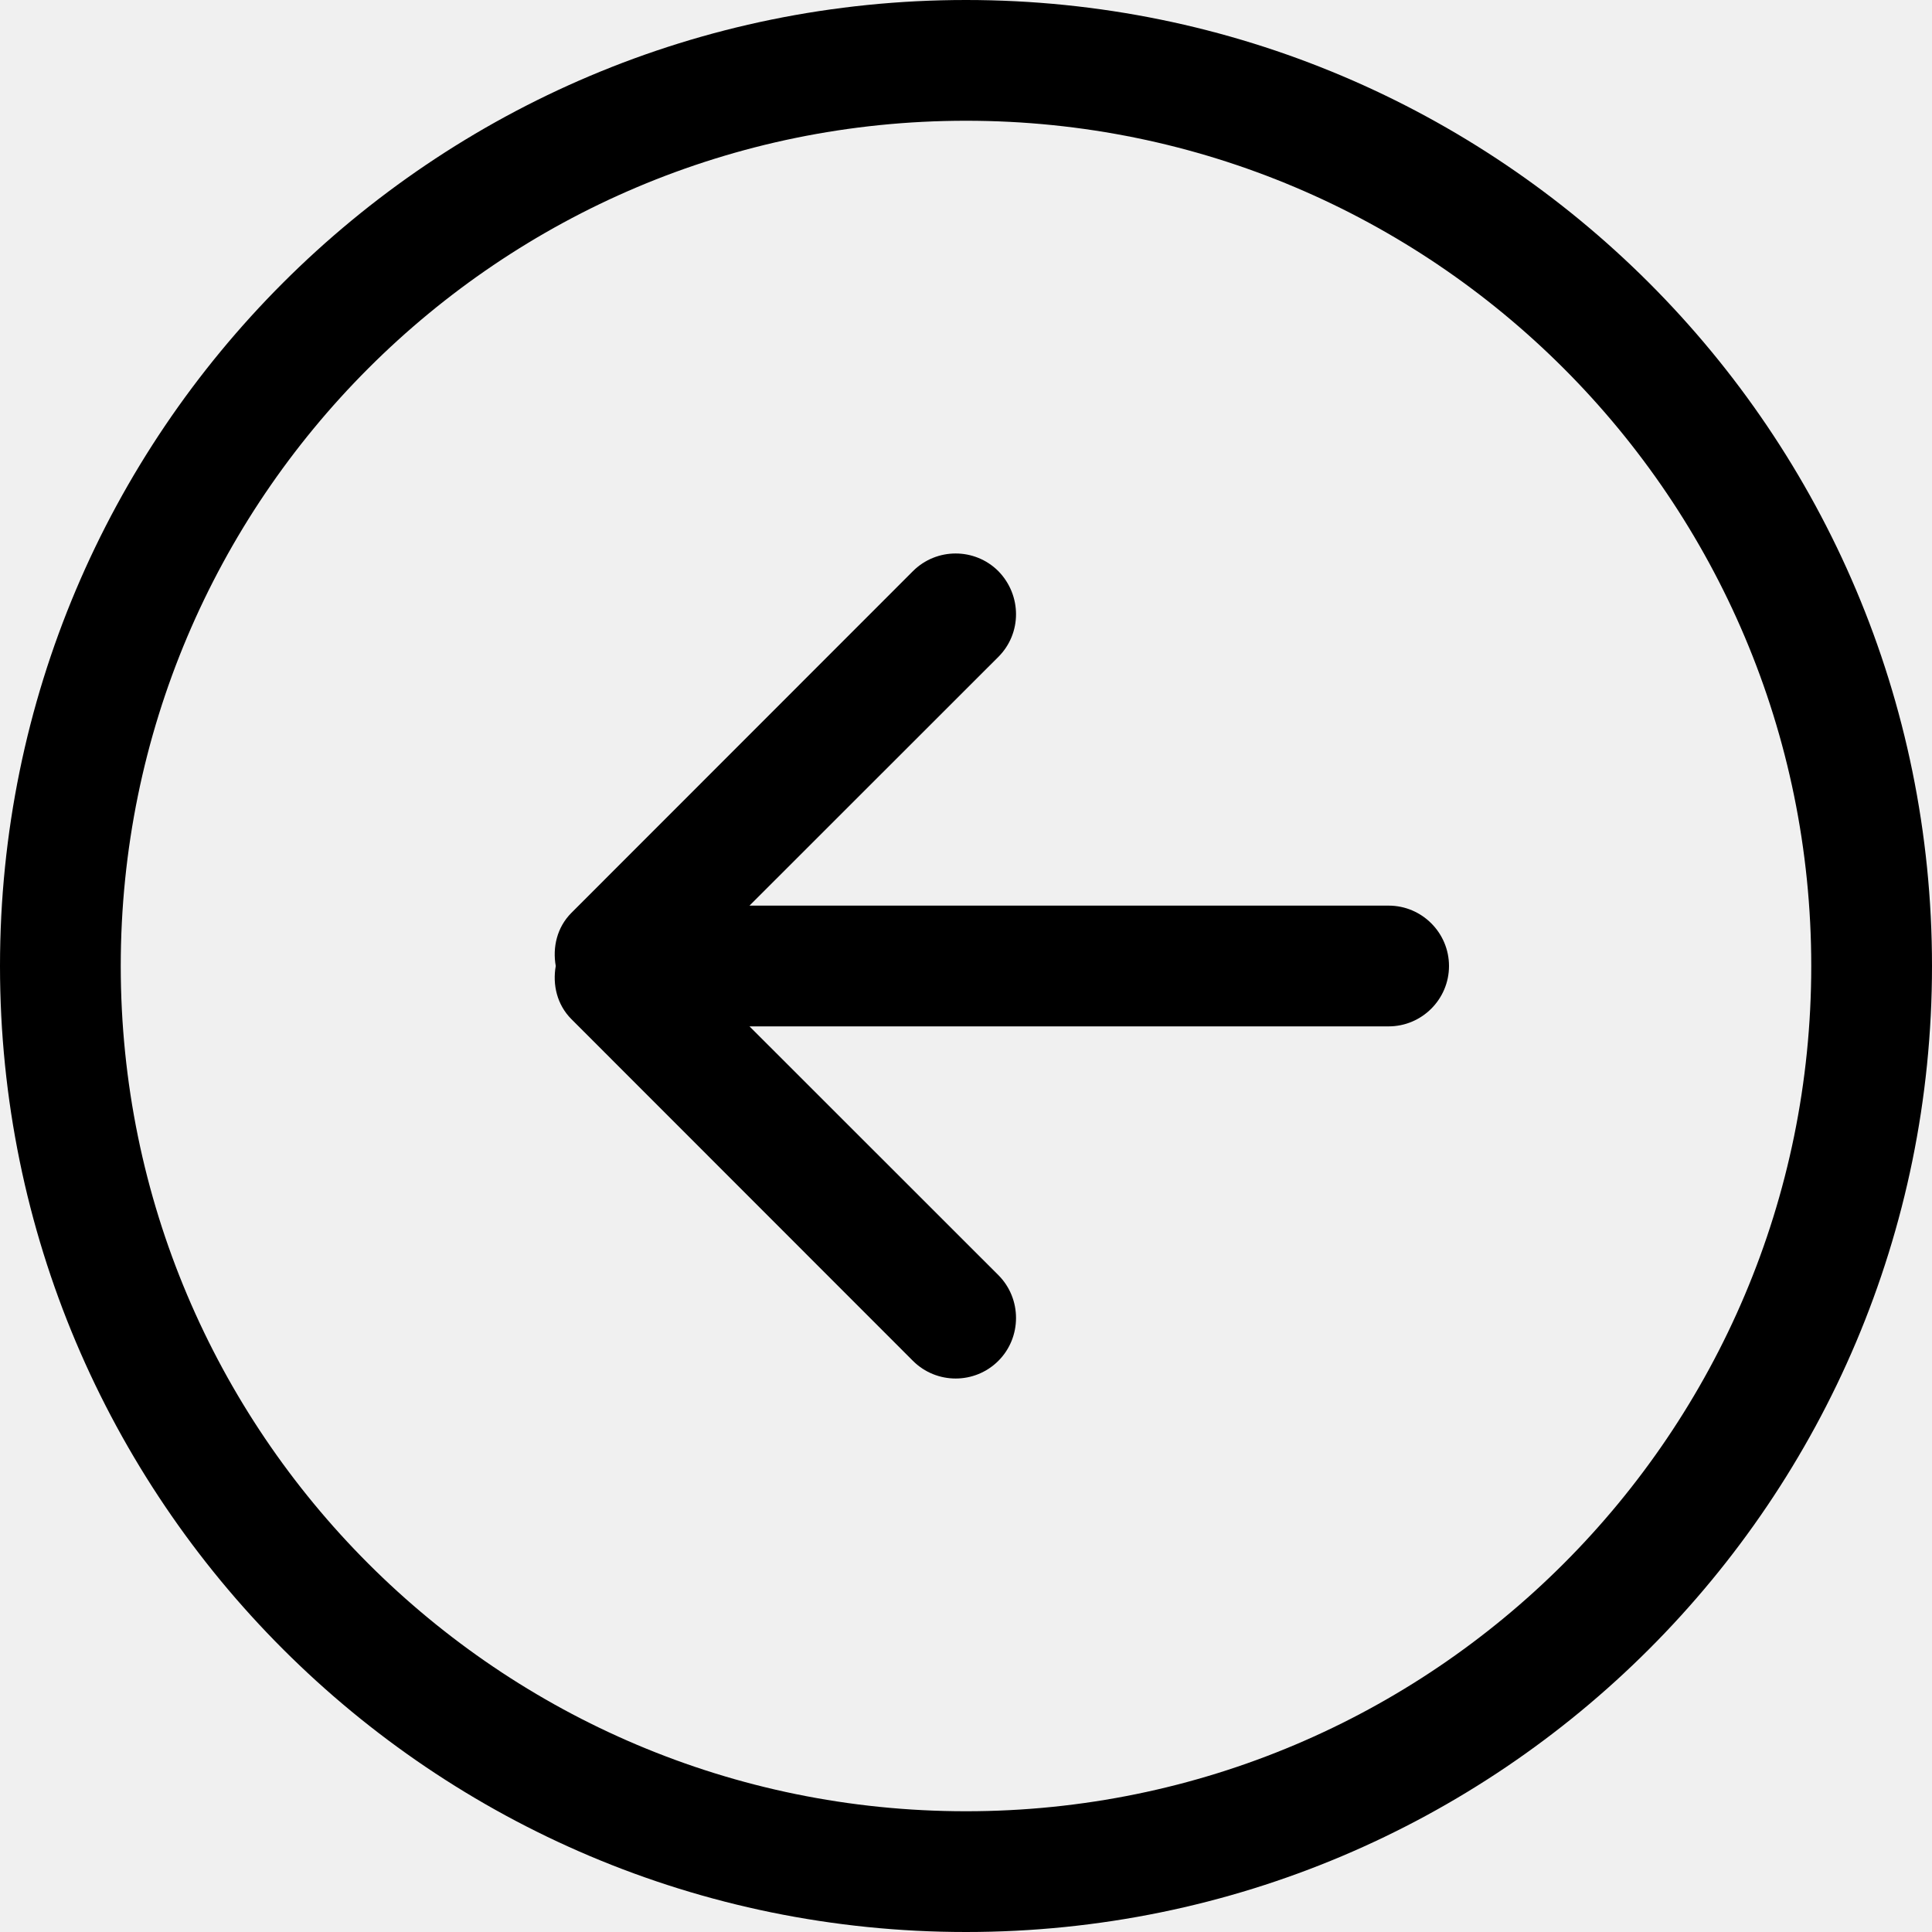
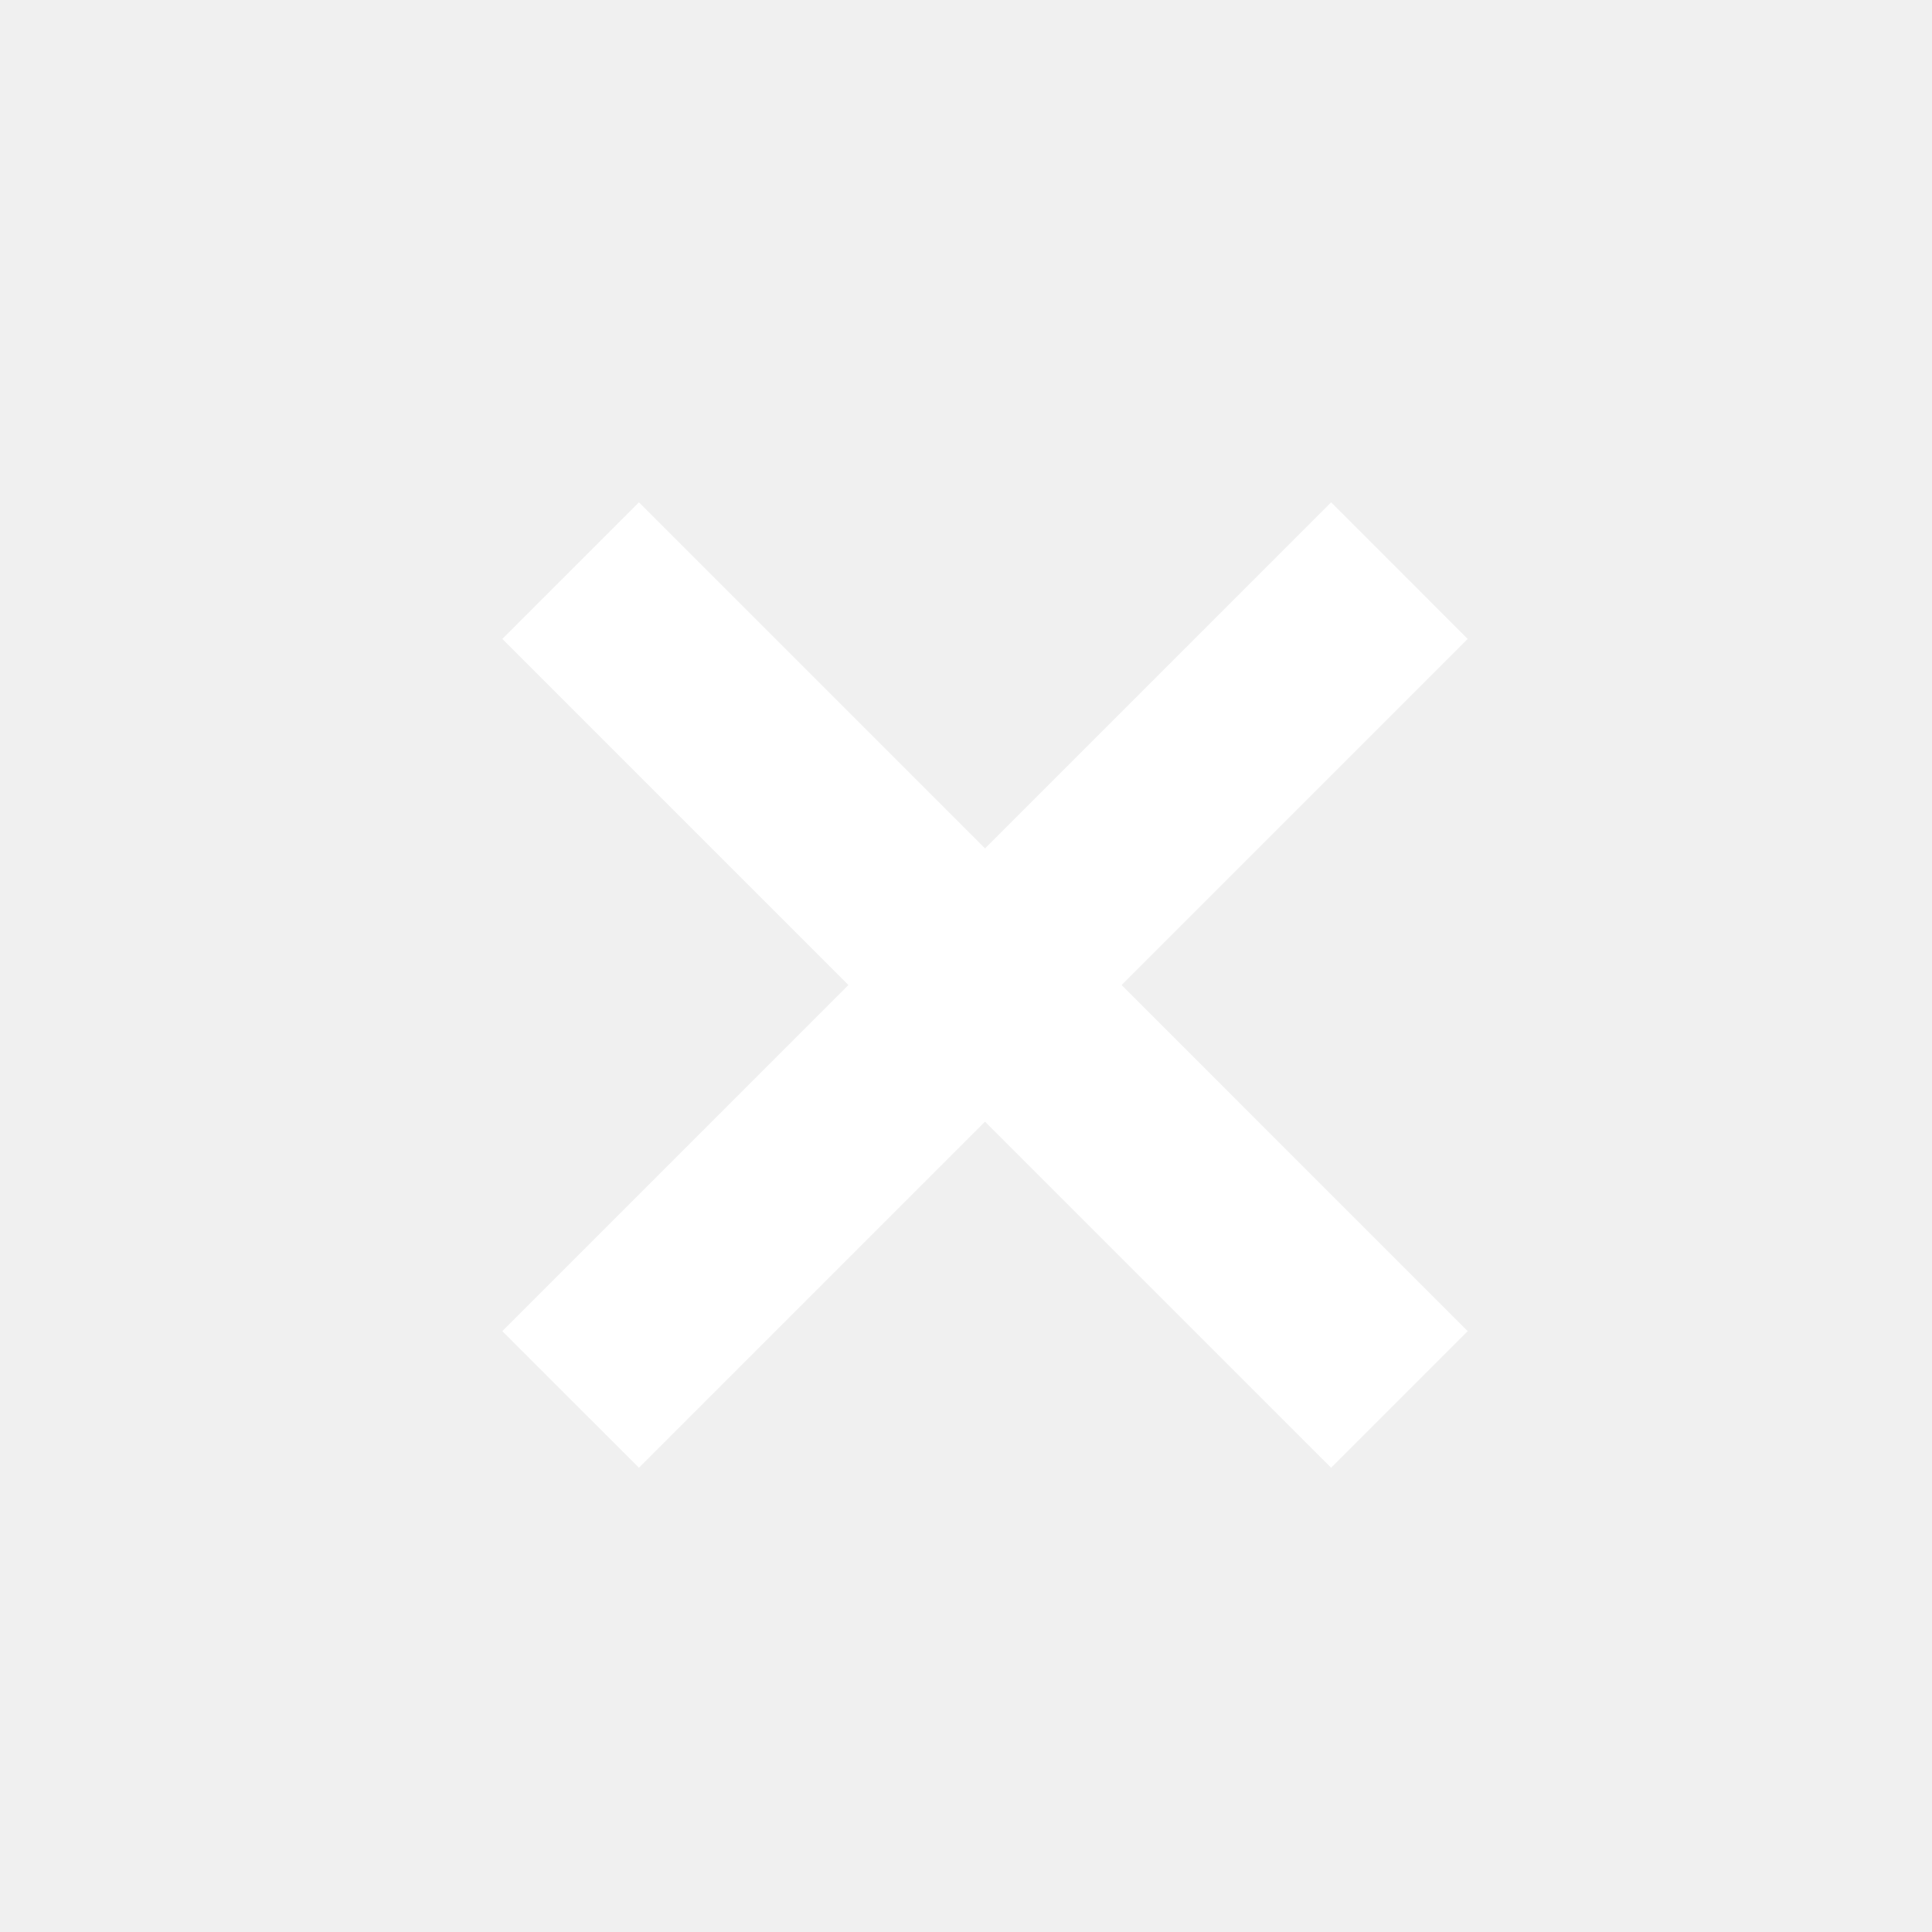
- <svg xmlns="http://www.w3.org/2000/svg" t="1530145773523" class="icon" style="" viewBox="0 0 1024 1024" version="1.1" p-id="945" width="200" height="200">
+ <svg xmlns="http://www.w3.org/2000/svg" t="1530217424705" class="icon" style="" viewBox="0 0 1024 1024" version="1.1" p-id="1057" width="200" height="200">
  <defs>
    <style type="text/css" />
  </defs>
-   <path d="M736 480 397.248 480 529.152 348.16C541.632 335.68 541.632 315.52 529.152 302.72 516.64 290.24 496.384 290.24 483.872 302.72L302.848 483.84C295.2 491.52 292.8 502.08 294.56 512 292.8 521.92 295.2 532.48 302.848 540.16L483.872 721.28C496.384 733.76 516.64 733.76 529.152 721.28 541.632 708.8 541.632 688.32 529.152 675.84L397.248 544 736 544C753.664 544 768 529.6 768 512 768 494.4 753.664 480 736 480L736 480ZM512 960C264.576 960 64 759.36 64 512 64 264.64 264.576 64 512 64 759.424 64 960 264.64 960 512 960 759.36 759.424 960 512 960L512 960ZM512 0C229.248 0 0 229.12 0 512 0 794.88 229.248 1024 512 1024 794.752 1024 1024 794.88 1024 512 1024 229.12 794.752 0 512 0L512 0Z" p-id="946" />
+   <path d="M594.493 522.076l183.419-183.419L705.536 266.24l-183.439 183.439L338.657 266.24 266.24 338.657l183.439 183.419L266.24 705.536l72.417 72.397 183.419-183.419 183.439 183.419 72.397-72.397-183.419-183.439z" fill="#ffffff" p-id="1058" />
</svg>
